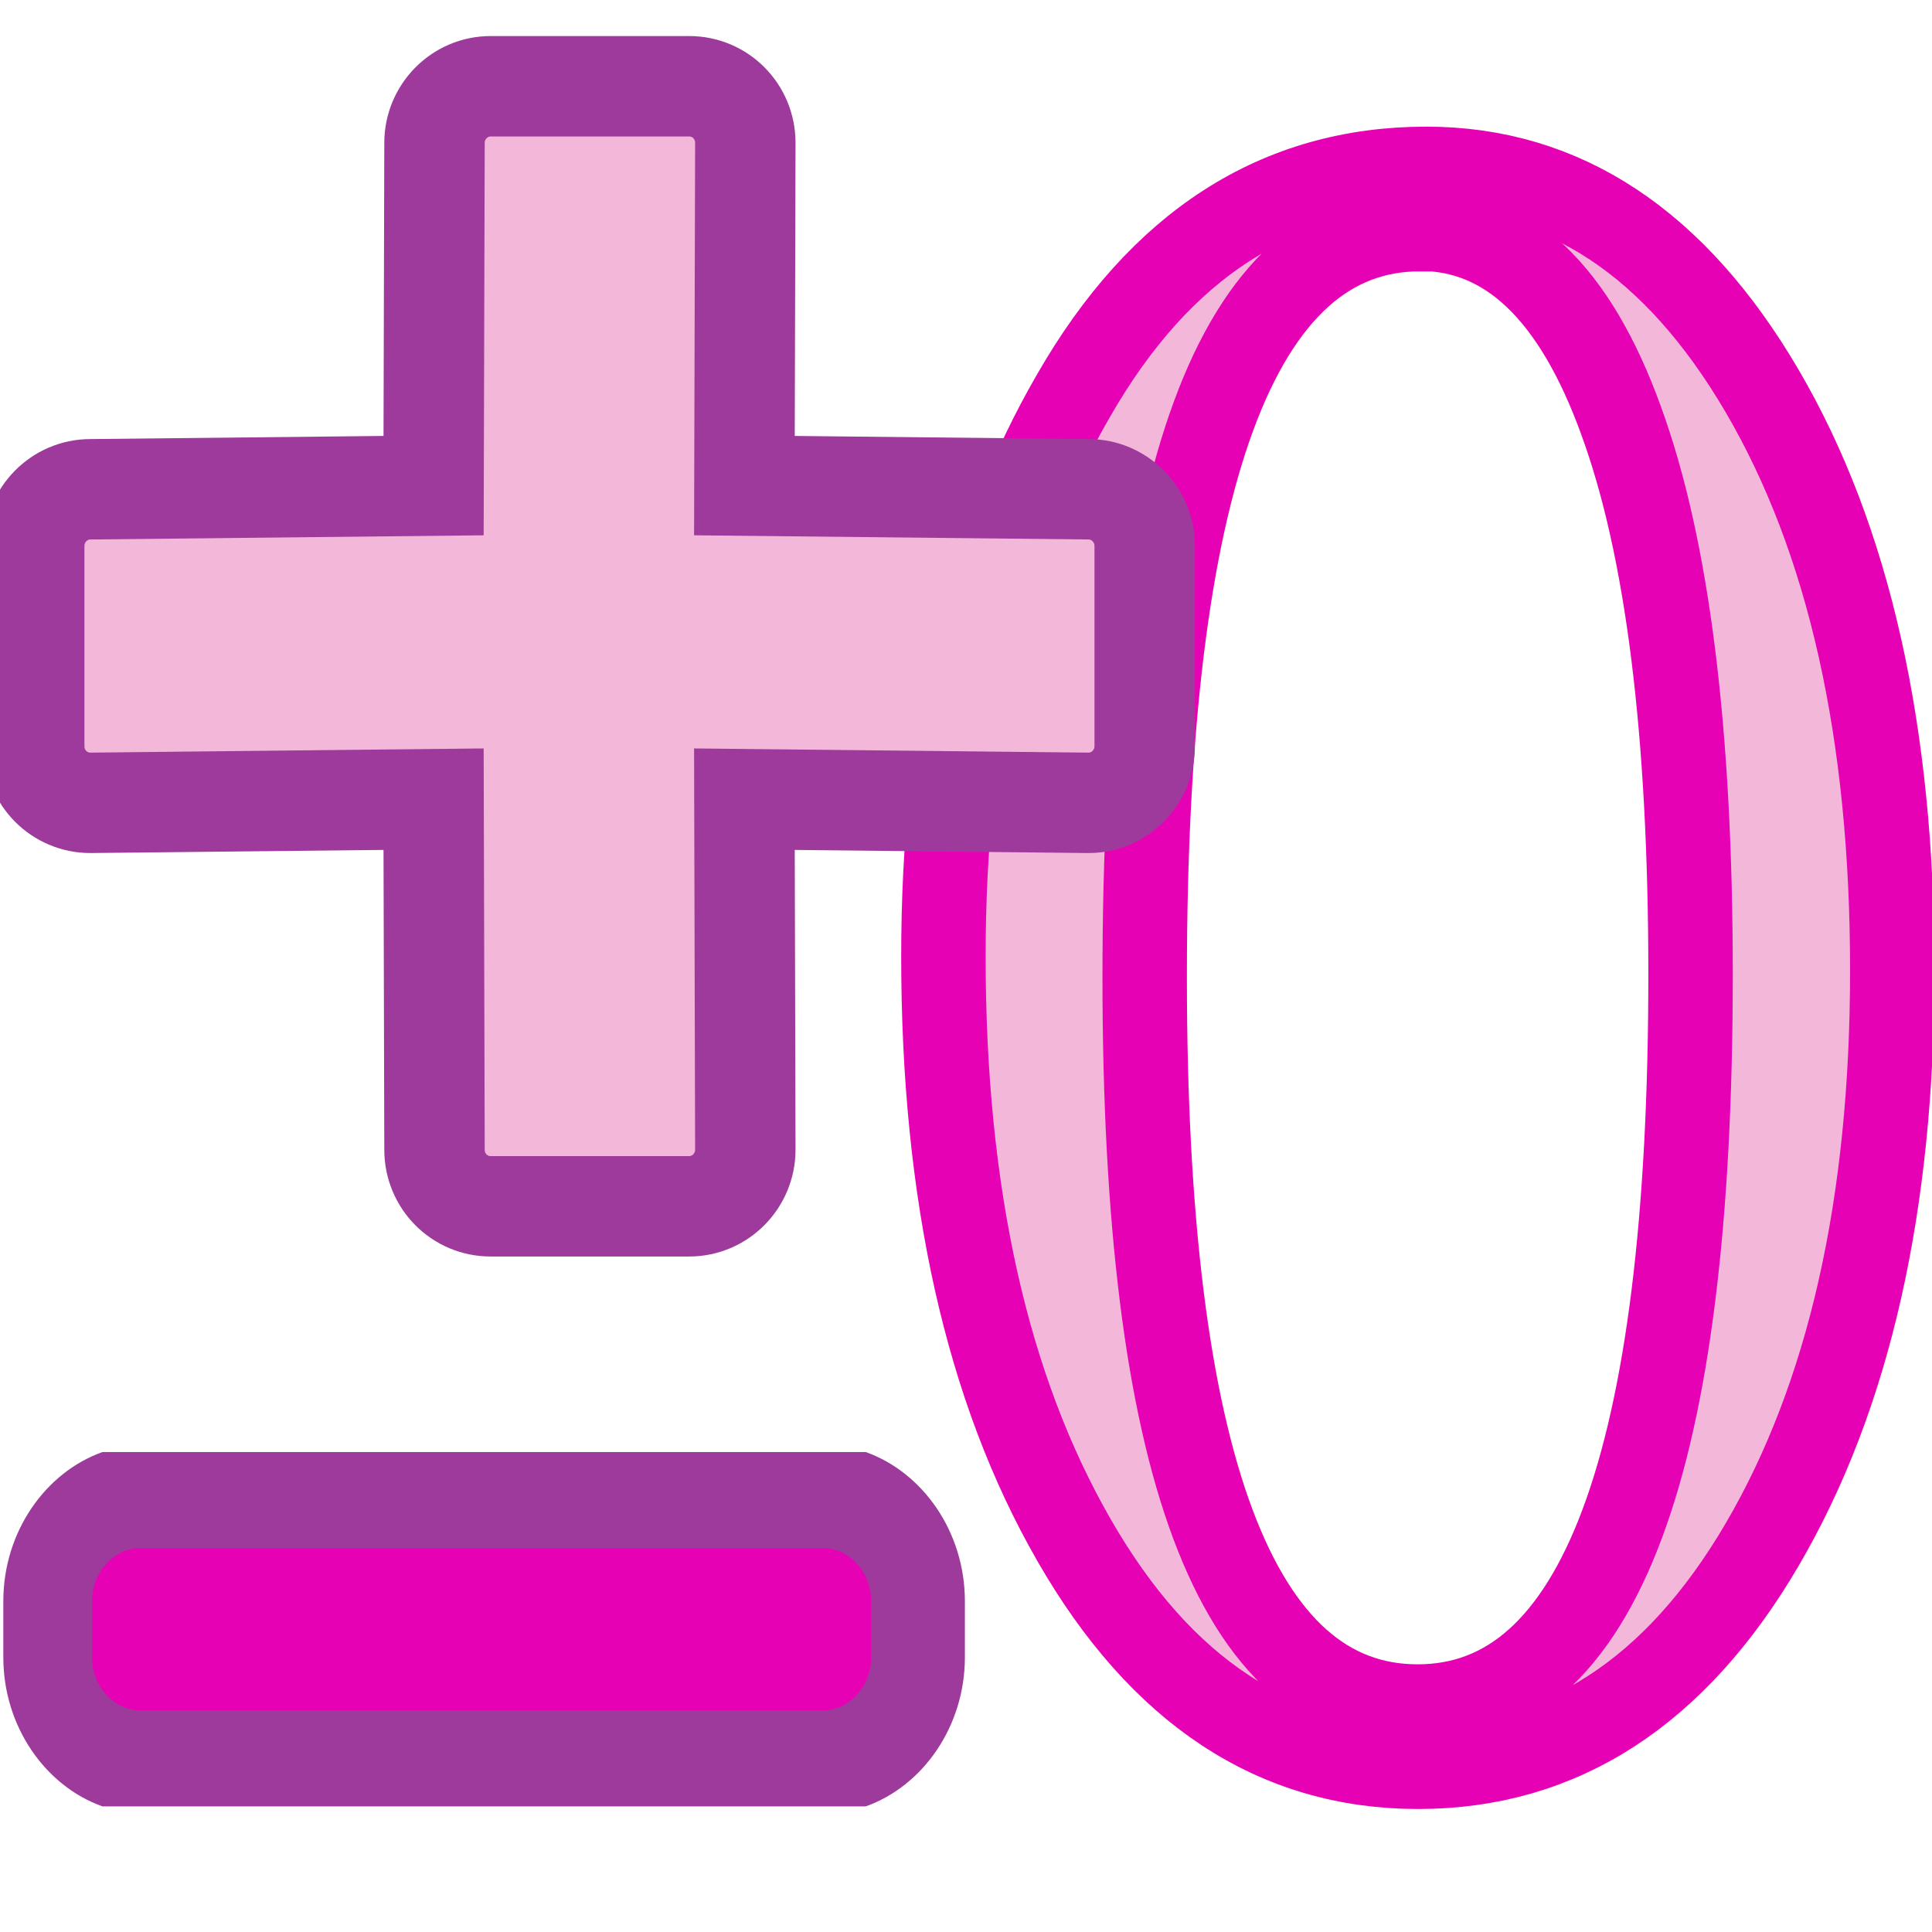
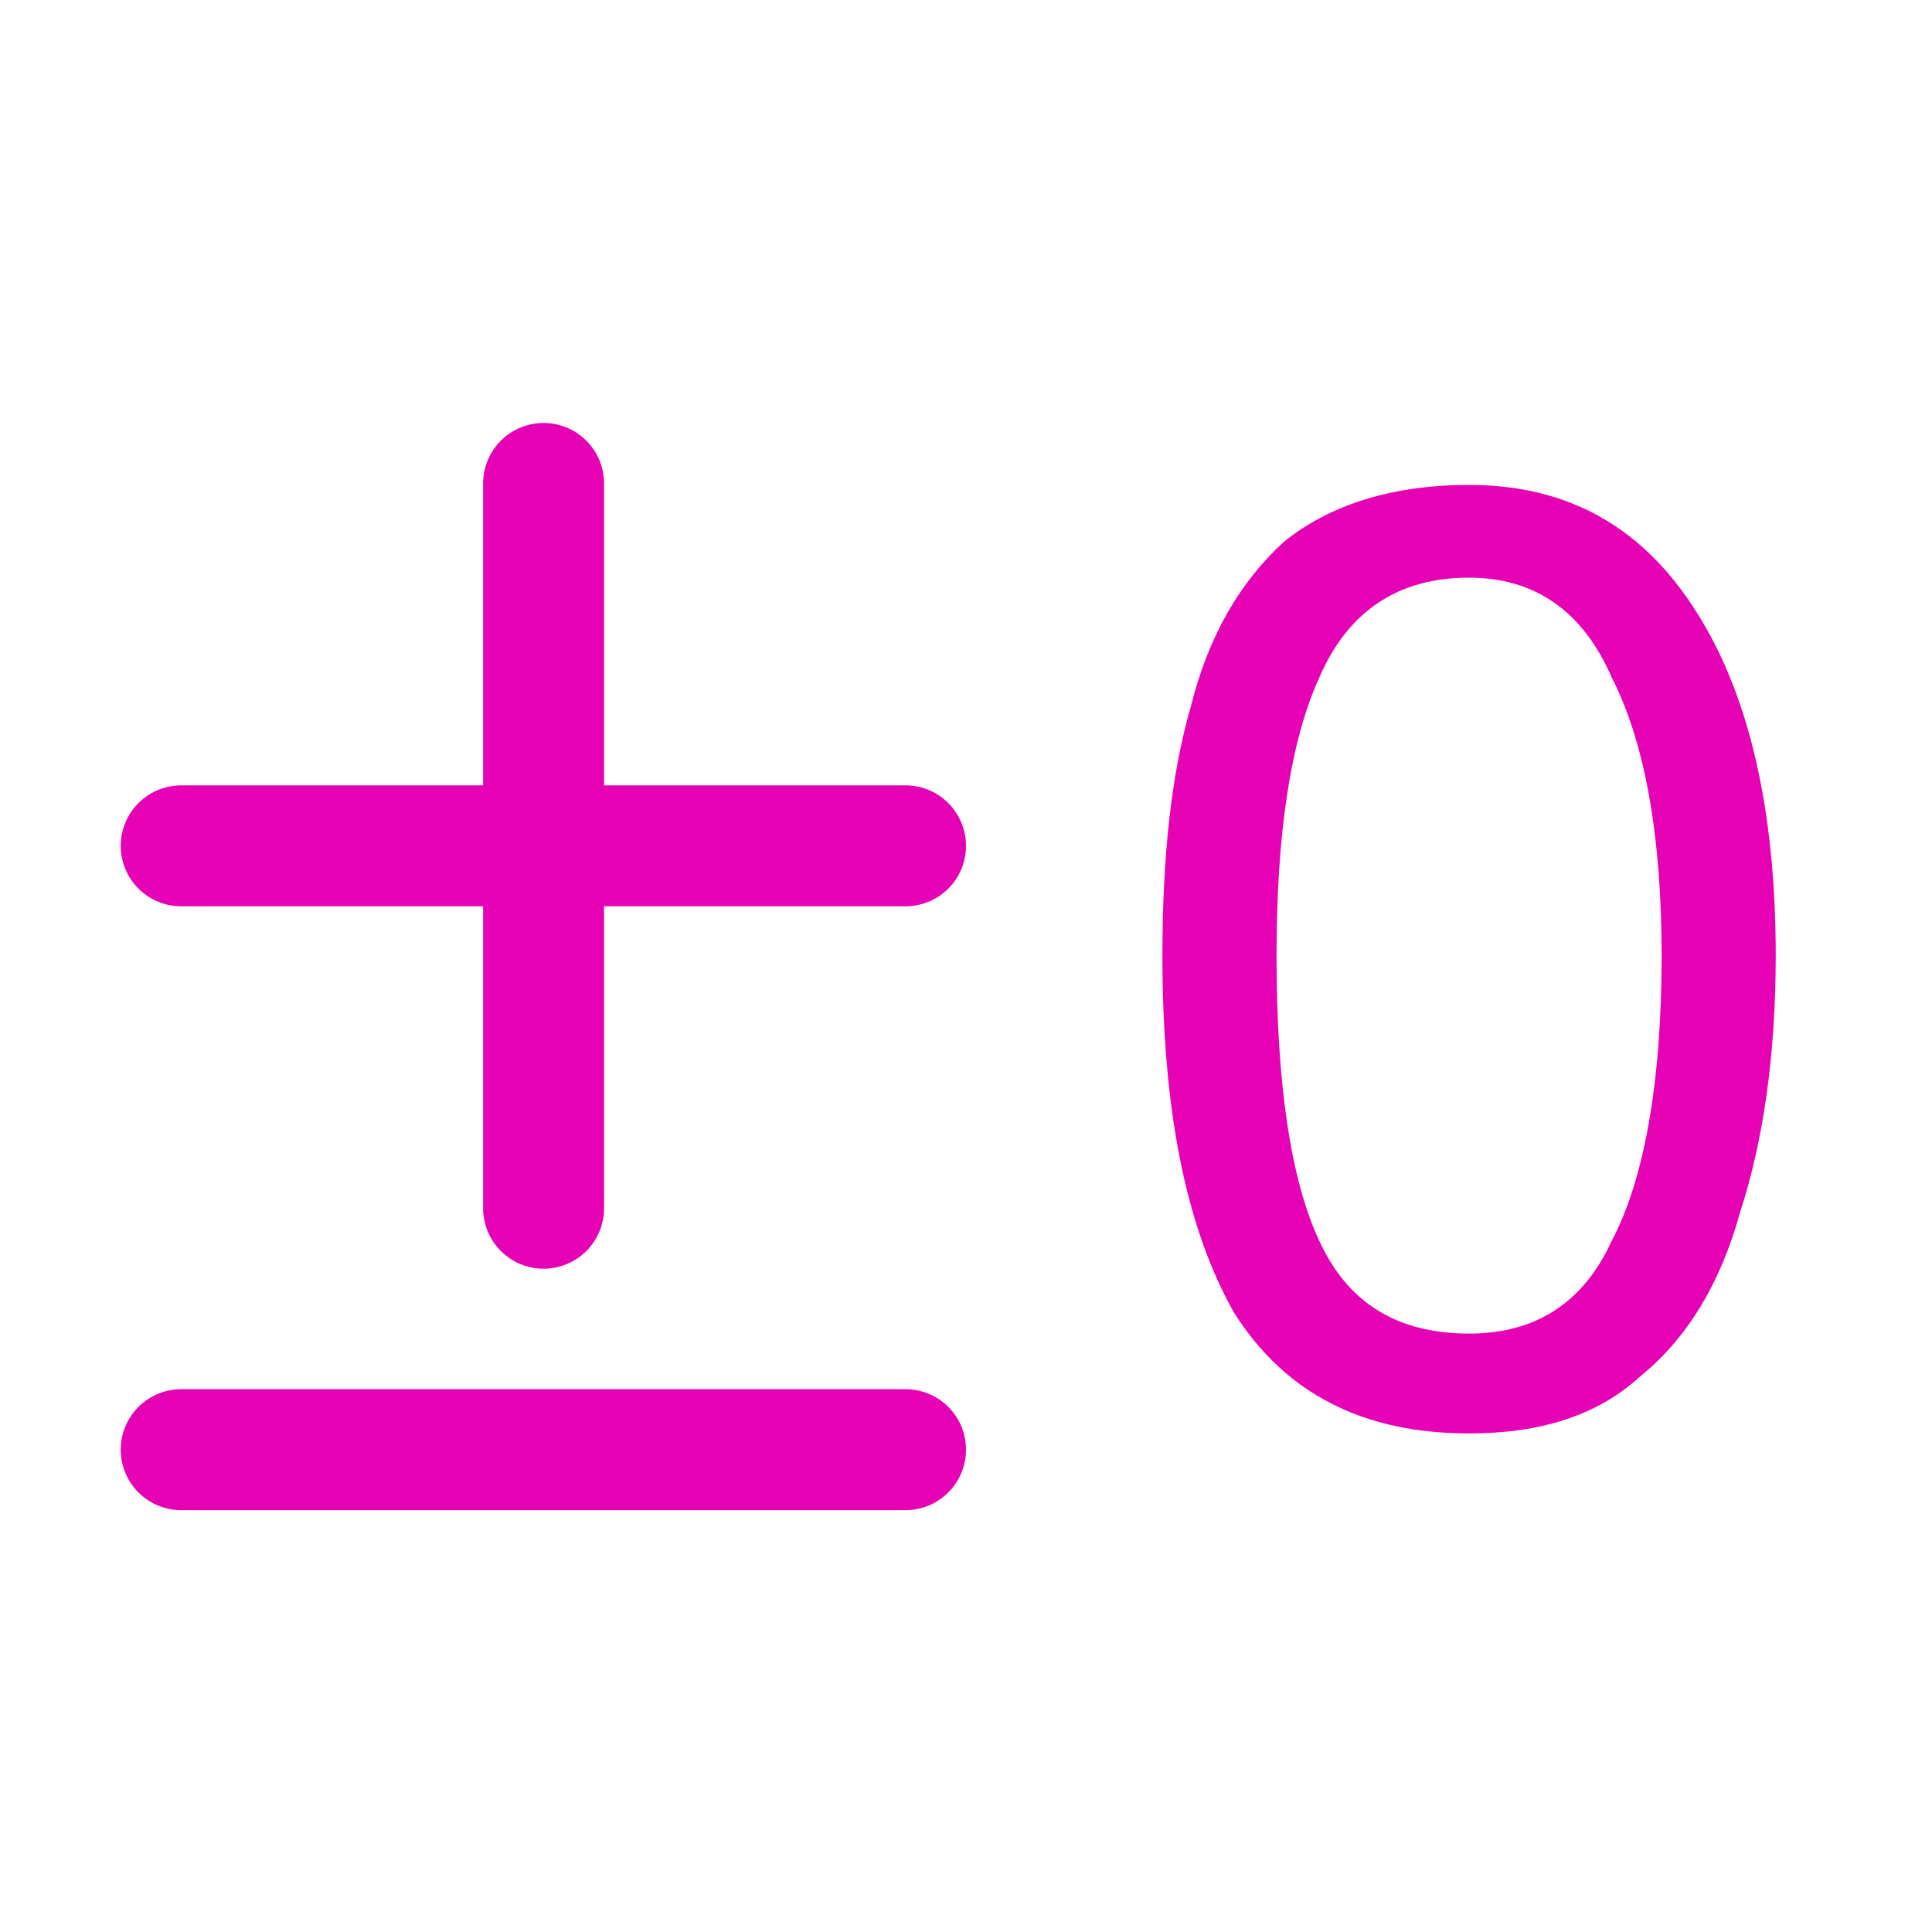
<svg xmlns="http://www.w3.org/2000/svg" xmlns:xlink="http://www.w3.org/1999/xlink" height="16" viewBox="0 0 4.233 4.233" width="16" version="1.1" id="svg131">
  <defs id="defs135" />
  <linearGradient id="a" gradientTransform="matrix(4.93893,0,0,4.93893,335.8463,-516.4701)" gradientUnits="userSpaceOnUse" x1="-13.757" x2="-62.425" xlink:href="#b" y1="76.708" y2="104.807" />
  <radialGradient id="b" cx="48" cy="-.215" gradientTransform="matrix(.9792 0 0 .9725 133.0002 20.8762)" gradientUnits="userSpaceOnUse" r="55.148">
    <stop offset="0" stop-color="#ff0101" id="stop3" />
    <stop offset="1" stop-color="#800000" id="stop5" />
  </radialGradient>
  <linearGradient id="c" gradientUnits="userSpaceOnUse" spreadMethod="reflect" x1="73.743" x2="80" xlink:href="#d" y1="15.337" y2="19.282" />
  <linearGradient id="d">
    <stop offset="0" stop-color="#fff" id="stop9" />
    <stop offset="1" stop-color="#fff" stop-opacity="0" id="stop11" />
  </linearGradient>
  <filter id="e" height="1.25" width="1.204" x="-.102" y="-.125">
    <feGaussianBlur stdDeviation=".447" id="feGaussianBlur14" />
  </filter>
  <radialGradient id="f" cx="-44" cy="84" fx="-40" fy="96" gradientTransform="matrix(4.162798,0,0,4.93893,317.2191,-516.4701)" gradientUnits="userSpaceOnUse" r="20" xlink:href="#b" />
  <linearGradient id="g" gradientTransform="matrix(4.140979,0,0,4.93893,56.23504,-516.4701)" gradientUnits="userSpaceOnUse" x1="11.681" x2="11.681" y1="60.539" y2="108.01">
    <stop offset="0" stop-color="#ff8787" id="stop18" />
    <stop offset="1" stop-color="#ff8787" stop-opacity="0" id="stop20" />
  </linearGradient>
  <linearGradient id="h" gradientUnits="userSpaceOnUse" x1="61.623" x2="62.098" xlink:href="#d" y1="57.513" y2="85.106" />
  <filter id="i">
    <feGaussianBlur stdDeviation=".203" id="feGaussianBlur24" />
  </filter>
  <radialGradient id="j" cx="84.904" cy="-130.14" gradientTransform="matrix(0.01018452,0.01018452,-0.01018452,0.01018452,-0.3330834,1.95186)" gradientUnits="userSpaceOnUse" r="57.04" xlink:href="#k" />
  <linearGradient id="k">
    <stop offset="0" stop-color="#011701" id="stop28" />
    <stop offset=".807" stop-color="#145703" id="stop30" />
    <stop offset="1" stop-color="#2fa207" stop-opacity=".384" id="stop32" />
  </linearGradient>
  <radialGradient id="l" cx="43.084" cy="-121.925" gradientTransform="matrix(0.01003681,0.01033012,-0.012002,0.01166122,-0.548316,2.125634)" gradientUnits="userSpaceOnUse" r="57.04" xlink:href="#k" />
  <radialGradient id="m" cx="51.991" cy="-78.028" gradientTransform="matrix(0.00933723,0.01096655,-0.0185589,0.01580158,-0.9424712,2.349492)" gradientUnits="userSpaceOnUse" r="57.04" xlink:href="#k" />
  <linearGradient id="n" gradientTransform="scale(1.097595,0.9110828)" gradientUnits="userSpaceOnUse" x1="26.091" x2="31.501" xlink:href="#d" y1="14.857" y2="14.857" />
  <filter id="o" height="1.277" width="1.28" x="-.14" y="-.139">
    <feGaussianBlur stdDeviation=".288" id="feGaussianBlur38" />
  </filter>
  <linearGradient id="p" gradientUnits="userSpaceOnUse" x1="304.887" x2="345.62" y1="385.861" y2="384.624">
    <stop offset="0" stop-color="#765c44" id="stop41" />
    <stop offset="1" stop-color="#765c44" stop-opacity="0" id="stop43" />
  </linearGradient>
  <linearGradient id="q" gradientUnits="userSpaceOnUse" spreadMethod="reflect" x1="88.606" x2="91.575" y1="13.51" y2="13.51">
    <stop offset="0" stop-color="#c8ff87" id="stop46" />
    <stop offset="1" stop-color="#abff87" stop-opacity="0" id="stop48" />
  </linearGradient>
  <linearGradient id="r" gradientUnits="userSpaceOnUse" spreadMethod="reflect" x1="31.606" x2="34.575" y1="13.51" y2="13.51">
    <stop offset="0" stop-color="#fff" id="stop51" />
    <stop offset="1" stop-color="#790000" stop-opacity="0" id="stop53" />
  </linearGradient>
  <radialGradient id="s" cx="50.425" cy="-81.946" gradientTransform="matrix(0.01018452,0.01018452,-0.01018452,0.01018452,-0.3330834,1.95186)" gradientUnits="userSpaceOnUse" r="50.153">
    <stop offset="0" stop-color="#7ae91e" stop-opacity=".996" id="stop56" />
    <stop offset="1" stop-color="#62c916" id="stop58" />
  </radialGradient>
  <filter id="t" color-interpolation-filters="sRGB" height="1.024" width="1.024" x="-.012" y="-.012">
    <feGaussianBlur stdDeviation=".282" id="feGaussianBlur61" />
  </filter>
  <linearGradient id="u" gradientUnits="userSpaceOnUse" x1="84.746" x2="97.637" xlink:href="#d" y1="48.278" y2="110.577" gradientTransform="matrix(0.03307292,0,0,0.03307292,-1.870688,-1.605811)" />
  <linearGradient id="v" gradientUnits="userSpaceOnUse" x1="27.736" x2="28.958" y1="294.721" y2="266.634" gradientTransform="matrix(0.125,0,0,0.125,-0.001719,-32.89167)">
    <stop offset="0" stop-color="#555" id="stop65" />
    <stop offset="1" id="stop67" />
  </linearGradient>
  <linearGradient id="w" gradientUnits="userSpaceOnUse" x1="88" x2="92" y1="4" y2="84" gradientTransform="matrix(0.03307292,0,0,0.03307292,-0.001719,0)">
    <stop offset="0" stop-color="#3b3e22" id="stop70" />
    <stop offset="1" stop-color="#454545" stop-opacity="0" id="stop72" />
  </linearGradient>
-   <g id="g93" transform="matrix(0.01039533,0,0,0.01146222,-0.3503316,4.734171)" style="fill:#9d3a9b">
-     <path style="fill:#9d3a9b" id="path81" d="m 55.302,-135.467 c -12.045,3.885 -20.902,15.268 -20.902,28.509 v 10.716 c 2e-6,13.241 8.858,24.623 20.902,28.509 H 216.165 c 12.045,-3.885 20.902,-15.268 20.902,-28.509 v -10.716 c 0,-13.241 -8.858,-24.623 -20.902,-28.509 z" />
-     <path style="fill:#9d3a9b" id="path87" d="m 59.386,-117.119 c -4.72,0 -8.586,4.586 -8.586,10.187 v 10.665 c 0,5.601 3.865,10.187 8.586,10.187 H 208.726 c 4.72,0 8.586,-4.586 8.586,-10.187 v -10.665 c 0,-5.601 -3.865,-10.187 -8.586,-10.187 z" />
-     <path style="fill:#9d3a9b" id="path89" d="m 59.341,-117.119 c -4.696,0 -8.541,0.349 -8.541,5.95 v 19.138 c 0,0.542 3.37,4.952 3.439,5.472 13.49,2.319 24.528,-0.225 39.265,-0.225 47.628,0 90.298,-8.752 118.406,-29.101 -1.198,-0.766 -2.565,-1.235 -4.012,-1.235 z" />
-     <path id="path91" transform="matrix(4.93893,0,0,4.93893,-197.5581,-417.6915)" style="fill:#e602b4;stroke:none;stroke-width:0.536;stroke-linecap:round;stroke-linejoin:round;stroke-dashoffset:1.088" d="m 52.812,60.858 c -1.134,0 -2.062,0.929 -2.062,2.062 v 2.159 c 0,1.134 0.929,2.062 2.062,2.062 H 81.938 c 1.134,0 2.062,-0.929 2.062,-2.062 v -2.159 c 0,-1.134 -0.929,-2.062 -2.062,-2.062 z" />
+   <g id="g885" transform="translate(0,0.1332271)">
+     <path style="fill:#e602b4;stroke:#e602b4;stroke-width:0.265px;stroke-linecap:round;stroke-linejoin:miter;stroke-opacity:1" d="M 1.191,0.926 V 2.514" id="path867" />
+     <path id="path874" d="M 1.984,1.72 H 0.397" style="fill:#e602b4;stroke:#e602b4;stroke-width:0.265px;stroke-linecap:round;stroke-linejoin:miter;stroke-opacity:1" />
+     <path style="fill:#e602b4;stroke:#e602b4;stroke-width:0.265px;stroke-linecap:round;stroke-linejoin:miter;stroke-opacity:1" d="M 1.984,3.043 H 0.397" id="path876" />
  </g>
-   <path style="fill:#f3b7d9;stroke:#e602b4;stroke-width:0.185;stroke-miterlimit:4;stroke-dasharray:none" id="path59" d="m 3.861,3.384 q -0.285,0.487 -0.754,0.487 -0.469,0 -0.754,-0.497 Q 2.067,2.877 2.067,2.095 q 0,-0.736 0.285,-1.228 0.285,-0.497 0.773,-0.497 0.451,0 0.736,0.487 0.285,0.487 0.285,1.269 0,0.771 -0.285,1.258 z M 3.111,0.502 q -0.603,0 -0.603,1.639 0,1.598 0.598,1.598 0.598,0 0.598,-1.604 0,-0.797 -0.152,-1.213 -0.152,-0.421 -0.442,-0.421 z" />
-   <path d="M 2.508,1.196 C 2.508,1.128 2.453,1.072 2.385,1.072 l -0.754,-0.008 0.002,-0.751 c 3.8e-6,-0.069 -0.055,-0.124 -0.123,-0.124 l -0.435,2e-7 c -0.068,-2e-6 -0.123,0.056 -0.123,0.124 l -0.002,0.751 -0.752,0.008 c -0.068,-2e-6 -0.123,0.056 -0.123,0.124 v 0.439 c -2e-6,0.069 0.055,0.124 0.123,0.124 l 0.752,-0.008 0.002,0.768 c -1.9e-6,0.069 0.055,0.124 0.123,0.124 h 0.435 c 0.068,2.1e-6 0.123,-0.056 0.123,-0.124 l -0.002,-0.768 0.754,0.008 c 0.068,2.1e-6 0.123,-0.056 0.123,-0.124 z" id="path61" style="fill:#f3b7d9;fill-opacity:1;stroke:#9d3a9b;stroke-width:0.22;stroke-miterlimit:4;stroke-dasharray:none" />
+   <text xml:space="preserve" style="font-style:normal;font-weight:normal;font-size:10.583px;line-height:1.25;font-family:sans-serif;letter-spacing:0px;word-spacing:0px;fill:#e602b4;fill-opacity:1;stroke:none;stroke-width:0.265;" x="2.408" y="3.111" id="text880">
+     <tspan id="tspan878" x="2.408" y="3.111" style="font-style:normal;font-variant:normal;font-weight:normal;font-stretch:normal;font-size:2.822px;font-family:Nunito;-inkscape-font-specification:Nunito;stroke-width:0.265;fill:#e602b4;">0</tspan>
+   </text>
</svg>
